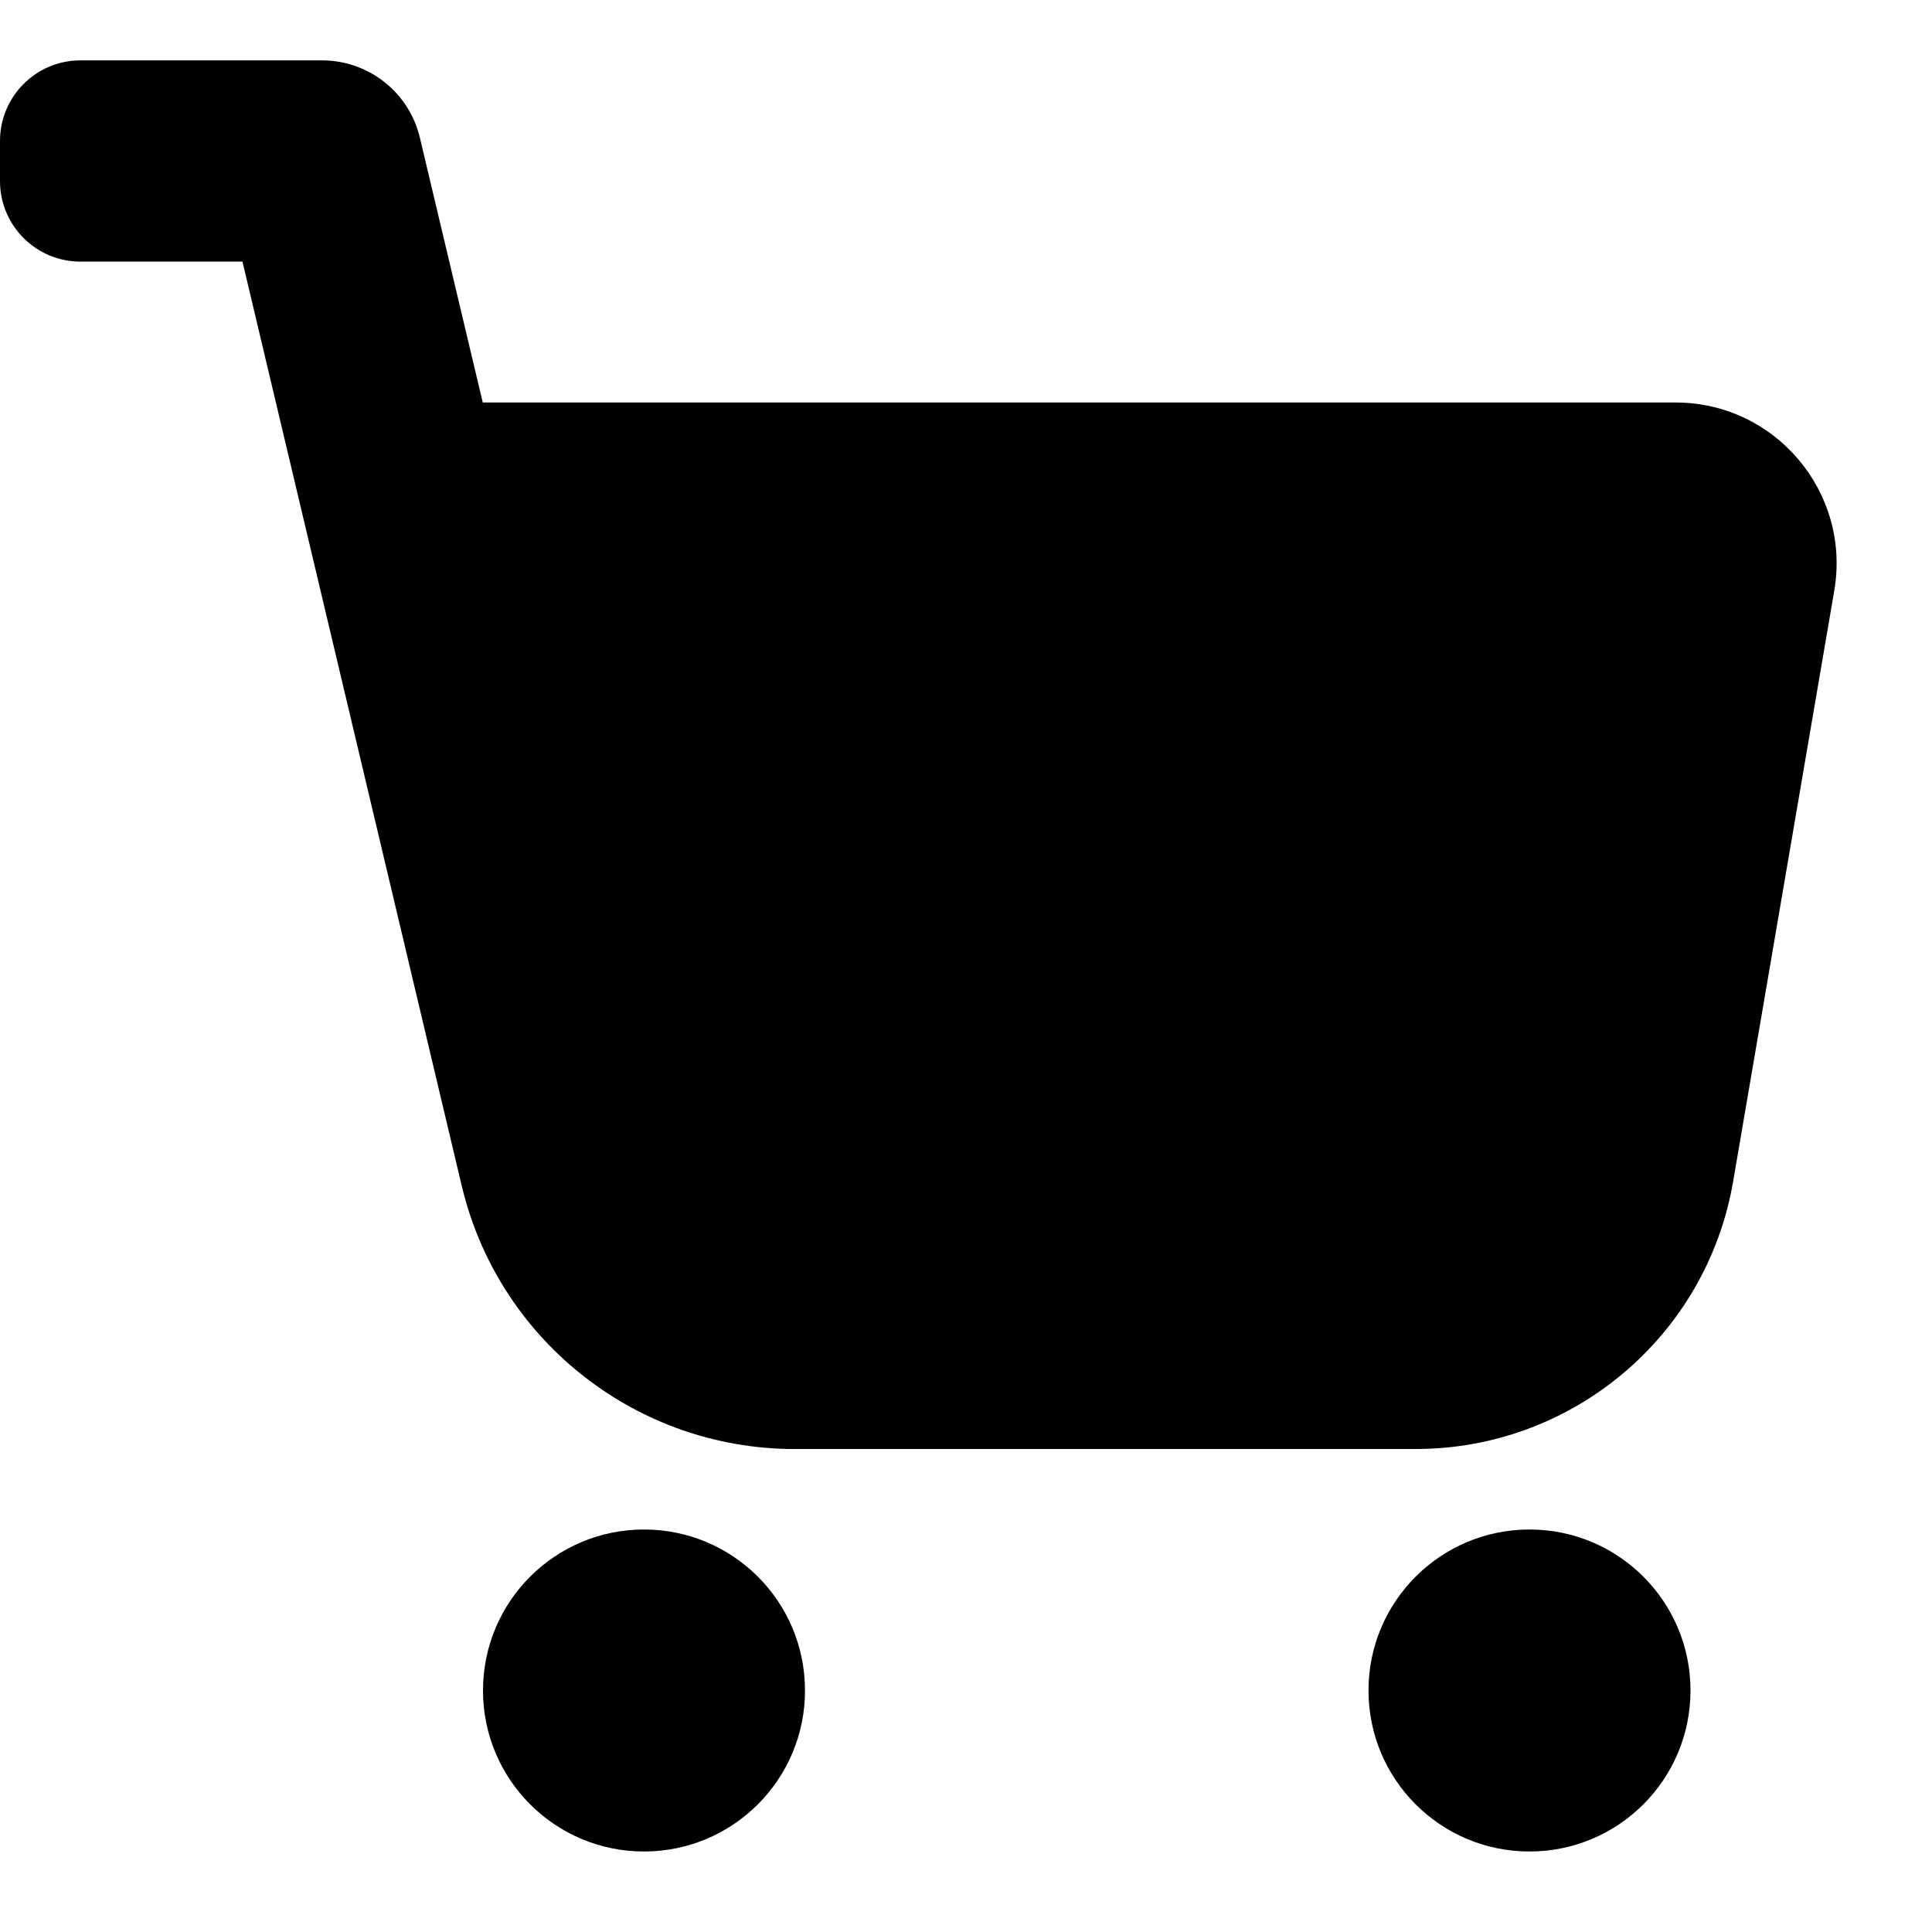
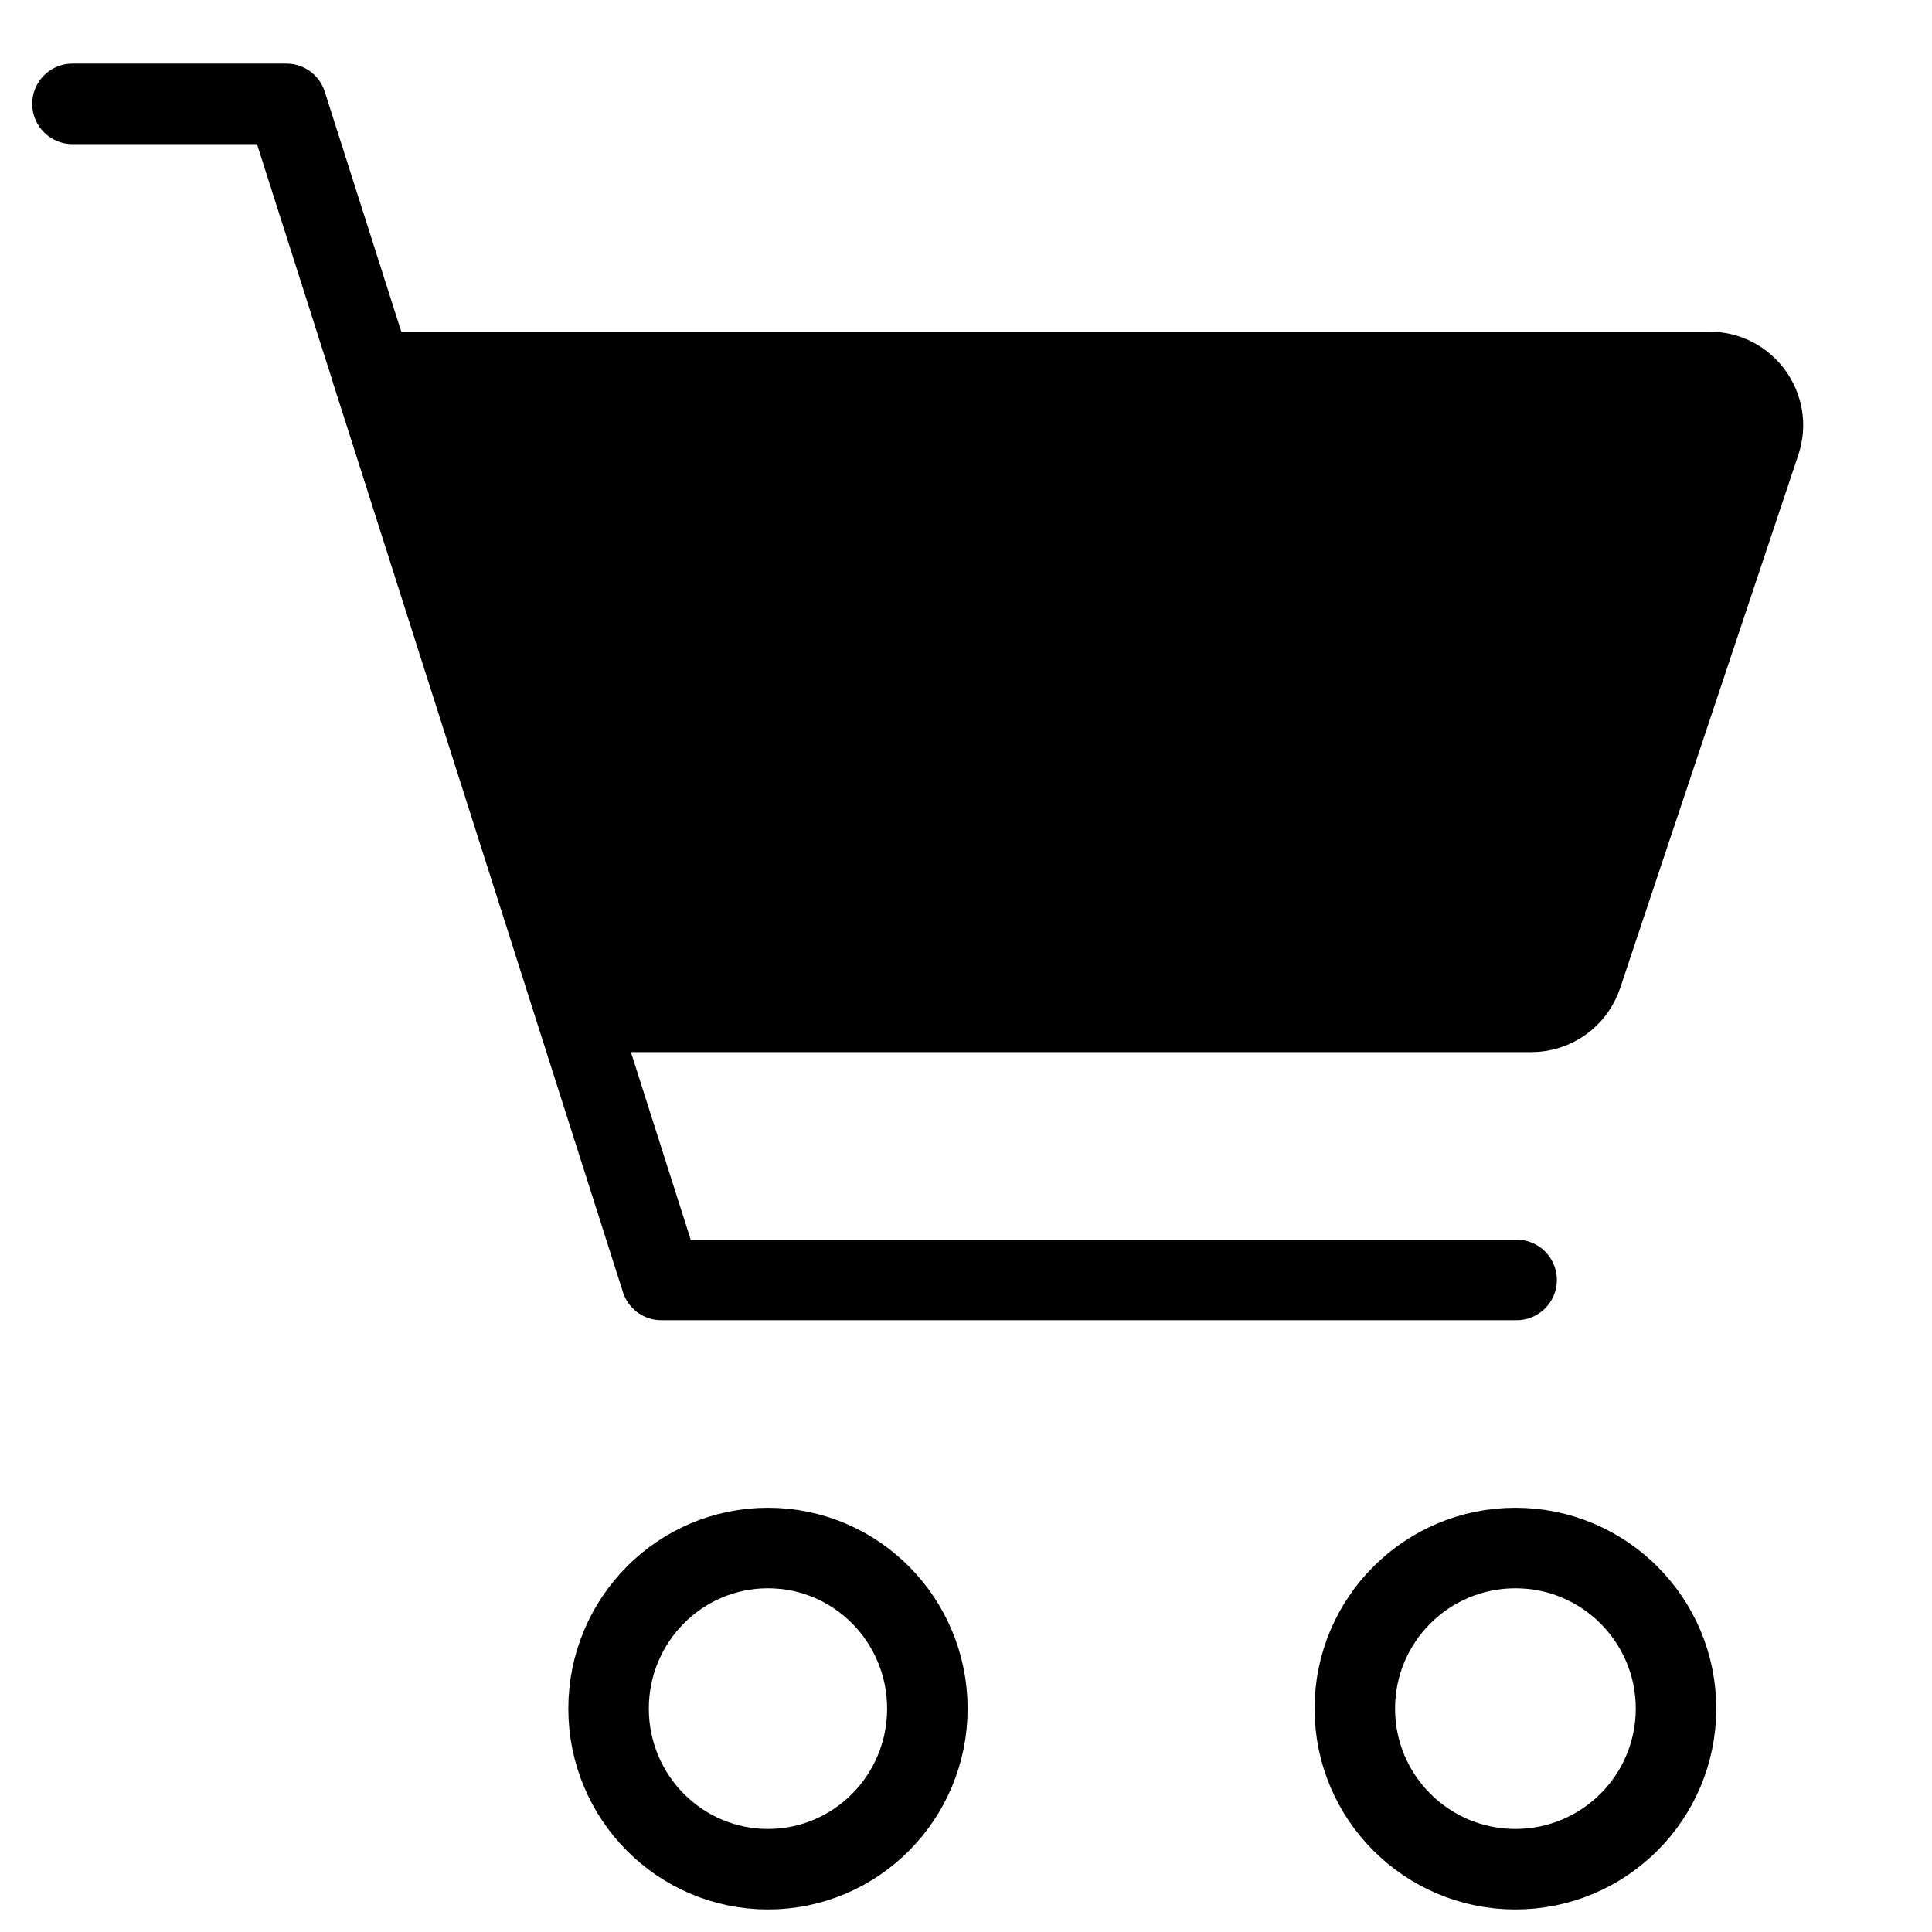
- <svg xmlns="http://www.w3.org/2000/svg" width="800px" height="800px" viewBox="0 0 24 24" fill="none">
-   <path d="M4 0.75H1C0.448 0.75 0 1.198 0 1.75V2.25C0 2.802 0.448 3.25 1 3.25H3.012L5.736 14.731C6.183 16.613 7.841 17.951 9.765 17.999V18H17.587C19.536 18 21.201 16.596 21.53 14.675L22.786 7.337C22.995 6.116 22.054 5 20.814 5H5.997L5.216 1.711C5.083 1.148 4.579 0.75 4 0.75Z" fill="#000000" />
-   <path d="M10 21C10 22.105 9.105 23 8 23C6.895 23 6 22.105 6 21C6 19.895 6.895 19 8 19C9.105 19 10 19.895 10 21Z" fill="#000000" />
-   <path d="M21 21C21 22.105 20.105 23 19 23C17.895 23 17 22.105 17 21C17 19.895 17.895 19 19 19C20.105 19 21 19.895 21 21Z" fill="#000000" />
+ <svg xmlns="http://www.w3.org/2000/svg" width="800" height="800" viewBox="0 0 800 800" fill="none">
+   <path d="M318 774C354.451 774 384 744.227 384 707.5C384 670.773 354.451 641 318 641C281.549 641 252 670.773 252 707.5C252 744.227 281.549 774 318 774Z" stroke="black" stroke-width="33.333" />
+   <path d="M627.5 774C664.227 774 694 744.227 694 707.5C694 670.773 664.227 641 627.5 641C590.773 641 561 670.773 561 707.5C561 744.227 590.773 774 627.5 774Z" stroke="black" stroke-width="33.333" />
+   <path d="M30 43H118.593L273.827 530H628" stroke="black" stroke-width="33.333" stroke-linecap="round" stroke-linejoin="round" />
+   <path d="M239.276 419L154 154H707.845C722.958 154 733.625 168.767 728.847 183.067L655.049 403.899C652.034 412.918 643.572 419 634.043 419H239.276Z" fill="black" stroke="black" stroke-width="33.333" stroke-linecap="round" stroke-linejoin="round" />
</svg>
